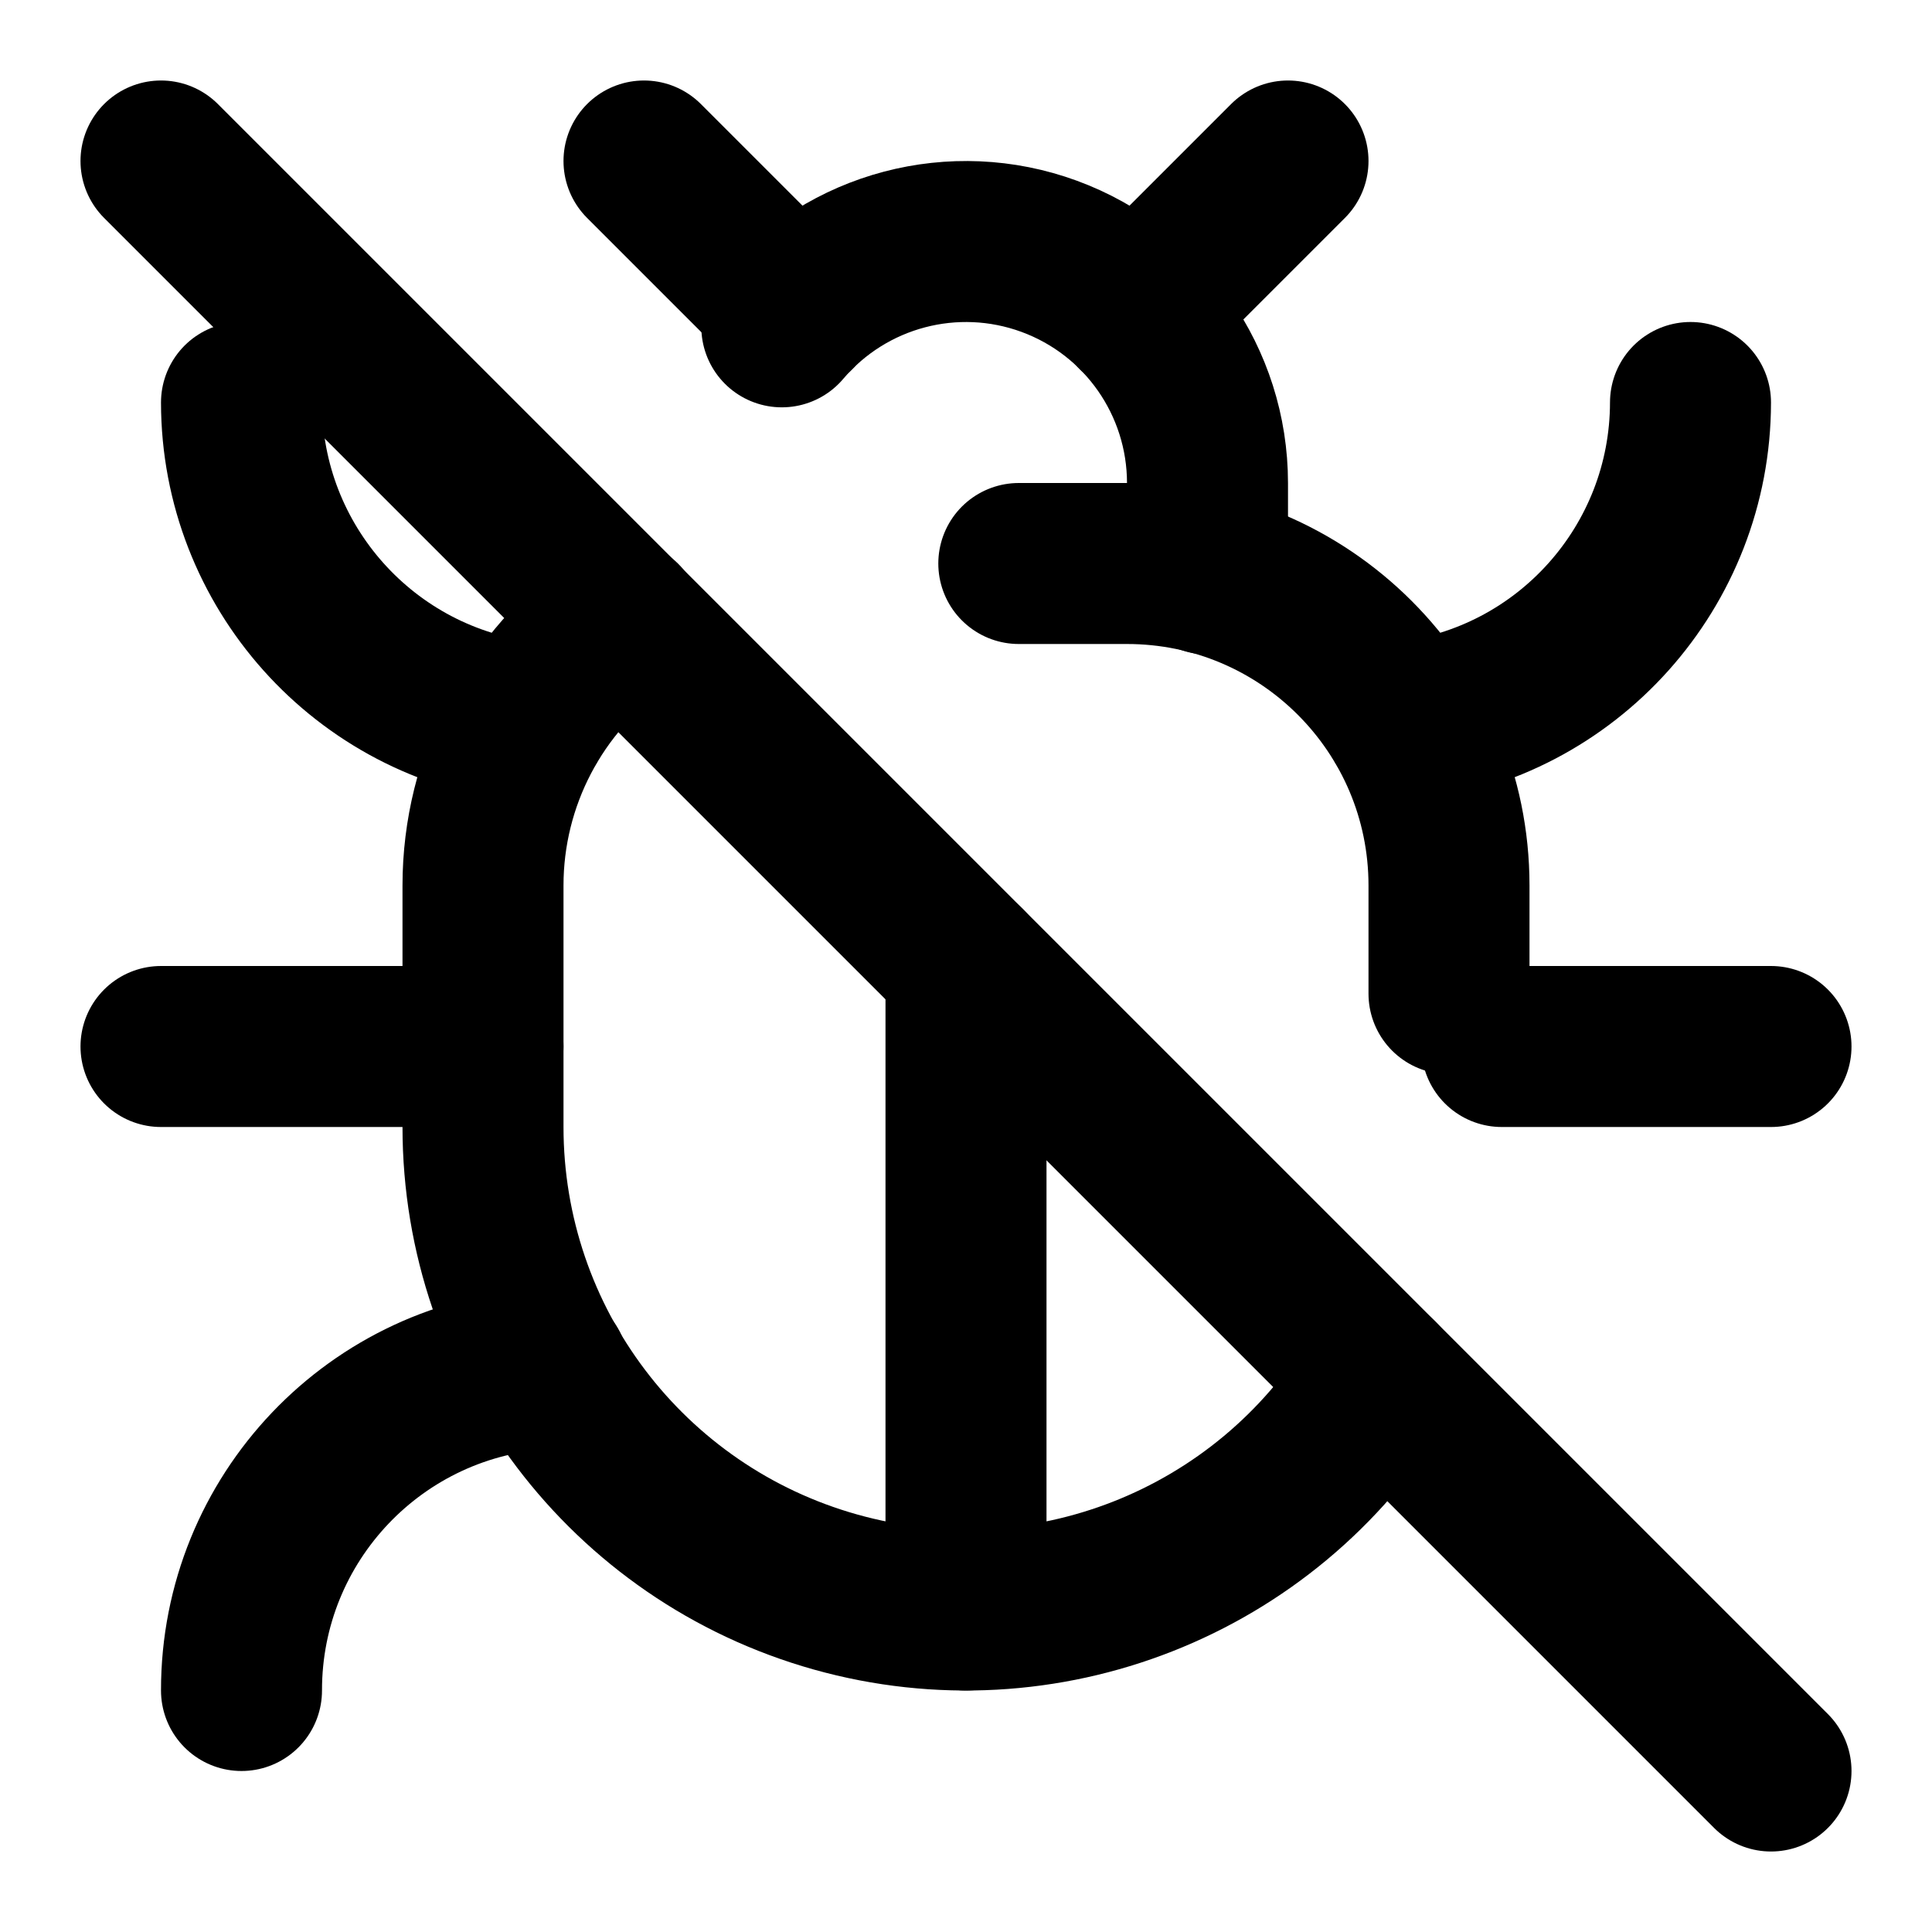
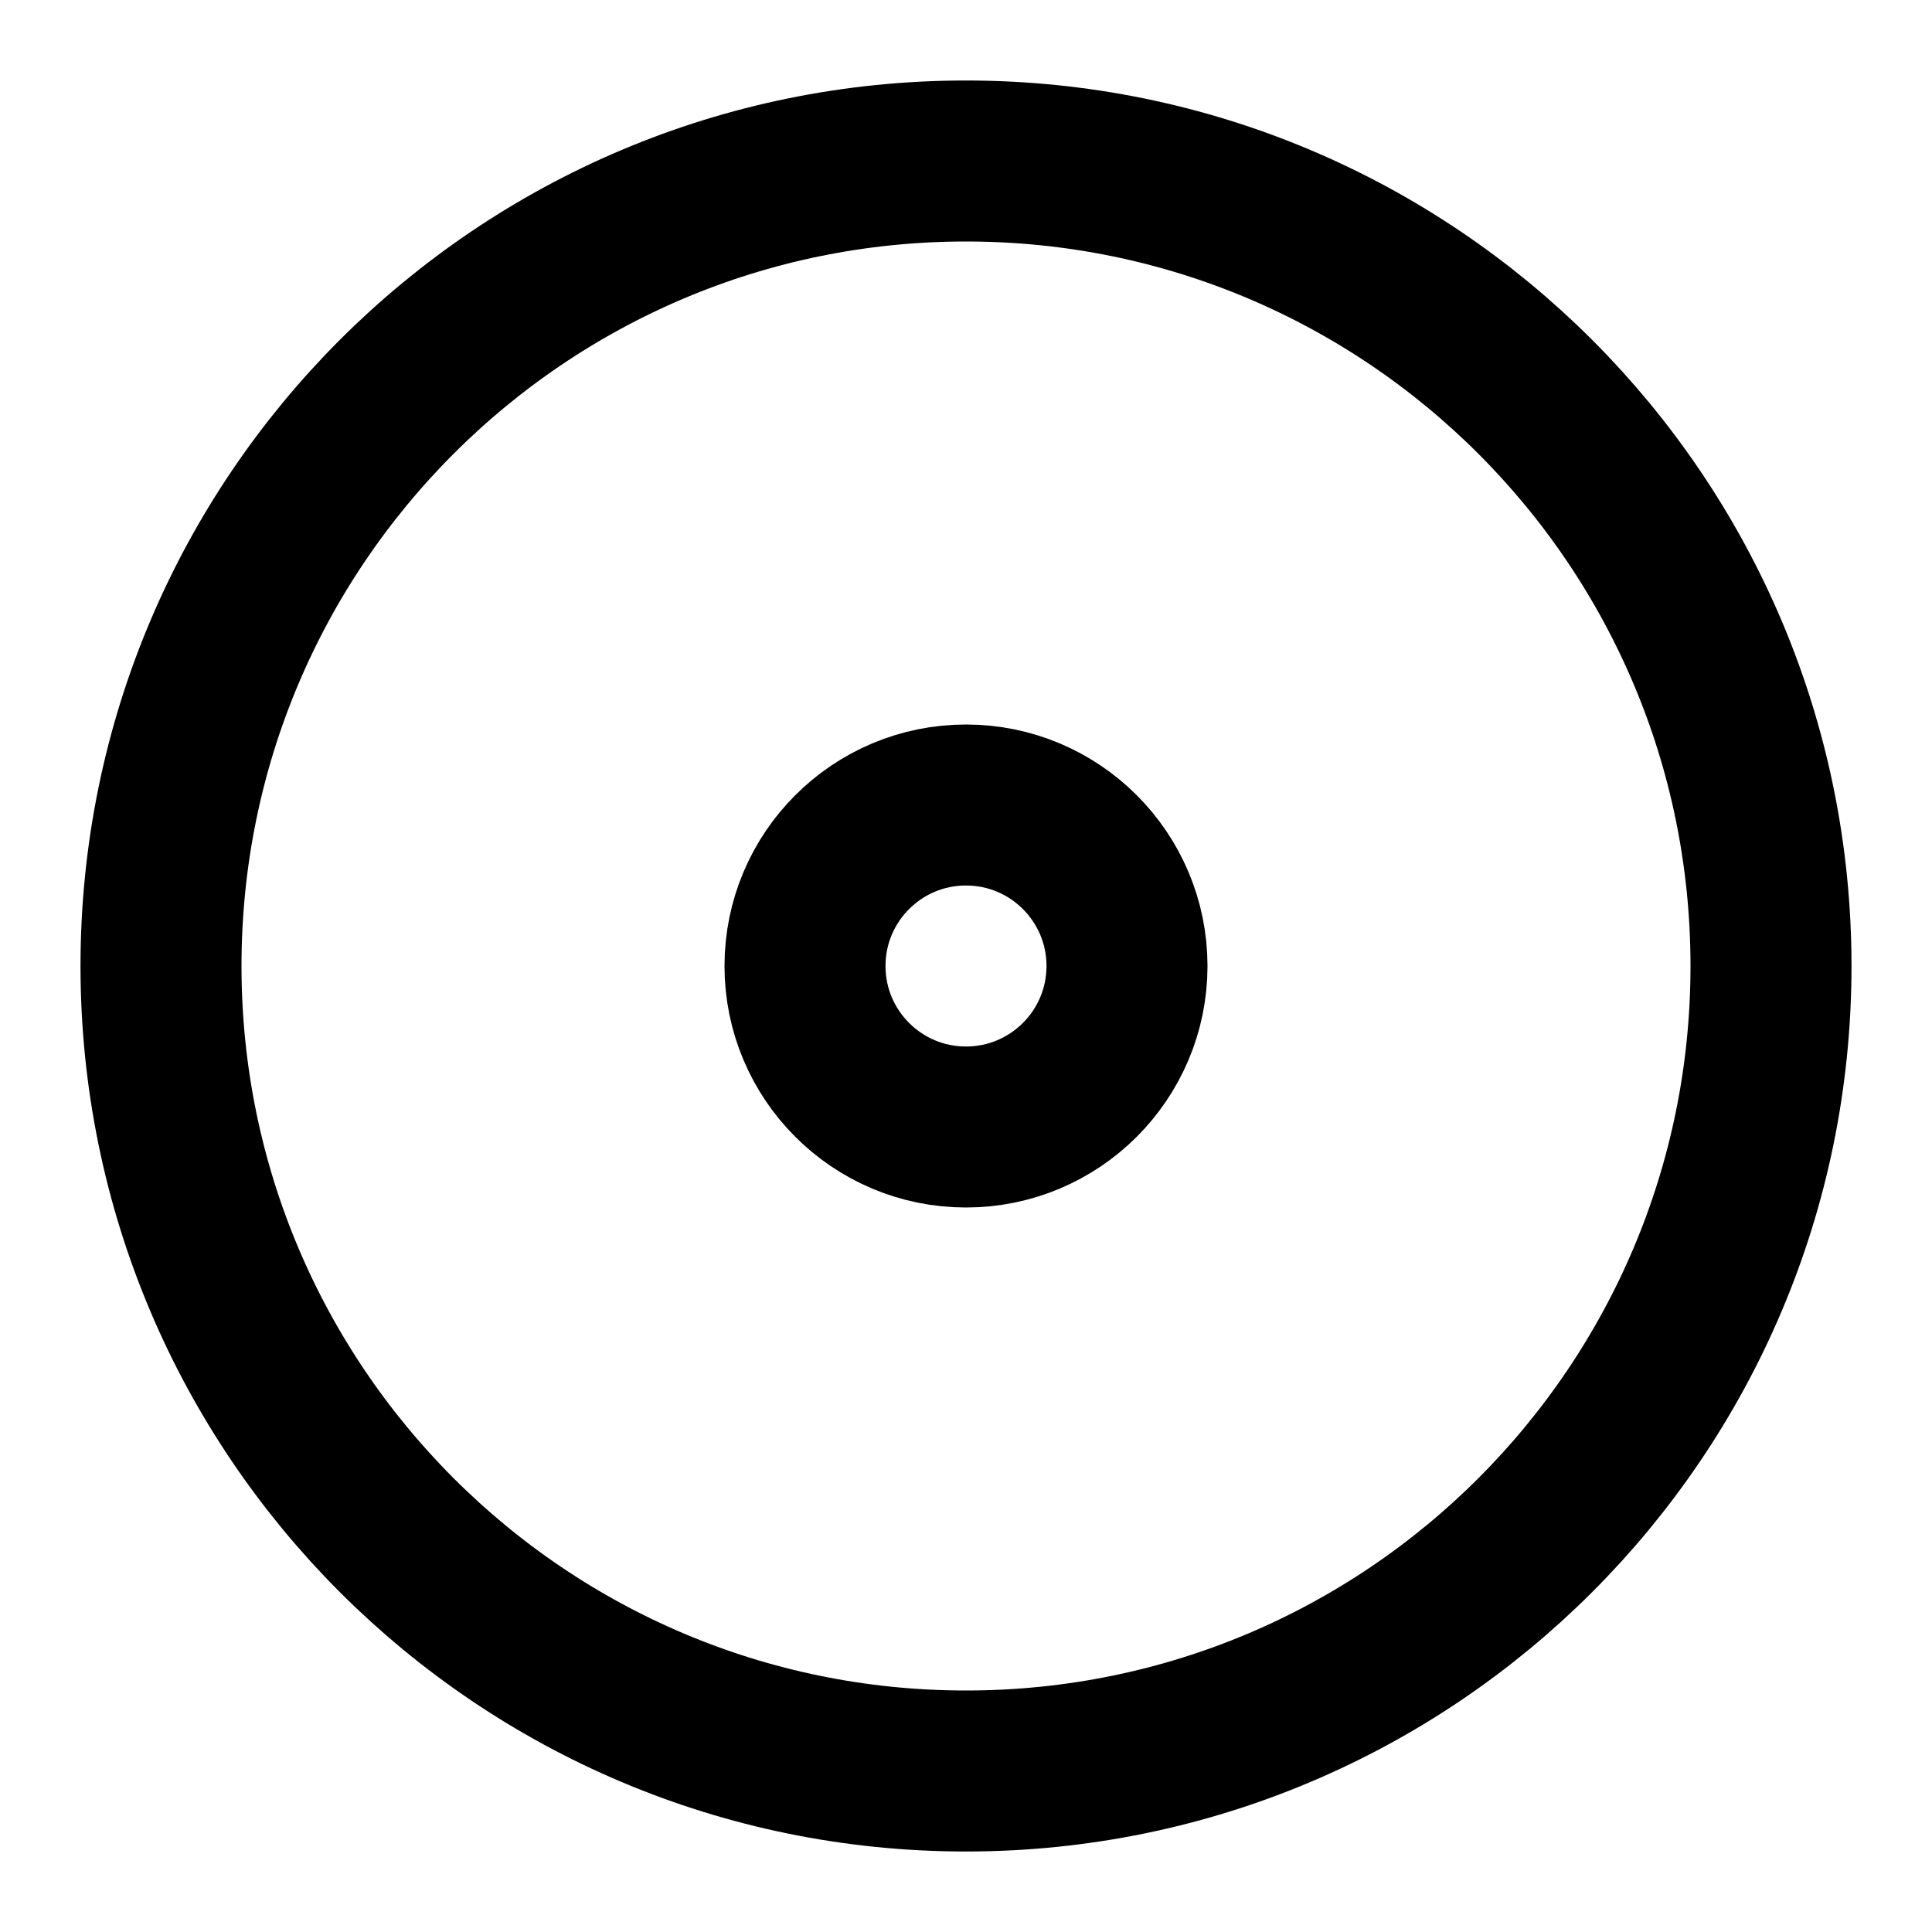
- <svg xmlns="http://www.w3.org/2000/svg" class="lucide lucide-bug-off" width="24" height="24" viewBox="0 0 24 24" fill="none" stroke="currentColor" stroke-width="2" stroke-linecap="round" stroke-linejoin="round">
-   <path d="M12 20v-8" />
-   <path d="M12.656 7H14a4 4 0 0 1 4 4v1.344" />
-   <path d="M14.12 3.88 16 2" />
-   <path d="M17.123 17.123A6 6 0 0 1 6 14v-3a4 4 0 0 1 1.72-3.287" />
-   <path d="m2 2 20 20" />
-   <path d="M21 5a4 4 0 0 1-3.55 3.97" />
-   <path d="M22 13h-3.344" />
-   <path d="M3 21a4 4 0 0 1 3.81-4" />
-   <path d="M3 5a4 4 0 0 0 3.55 3.97" />
-   <path d="M6 13H2" />
-   <path d="m8 2 1.88 1.88" />
-   <path d="M9.712 4.06A3 3 0 0 1 15 6v1.13" />
+ <svg xmlns="http://www.w3.org/2000/svg" class="lucide lucide-disc" width="24" height="24" viewBox="0 0 24 24" fill="none" stroke="currentColor" stroke-width="2" stroke-linecap="round" stroke-linejoin="round">
+   <circle cx="12" cy="12" r="10" />
+   <circle cx="12" cy="12" r="2" />
</svg>
